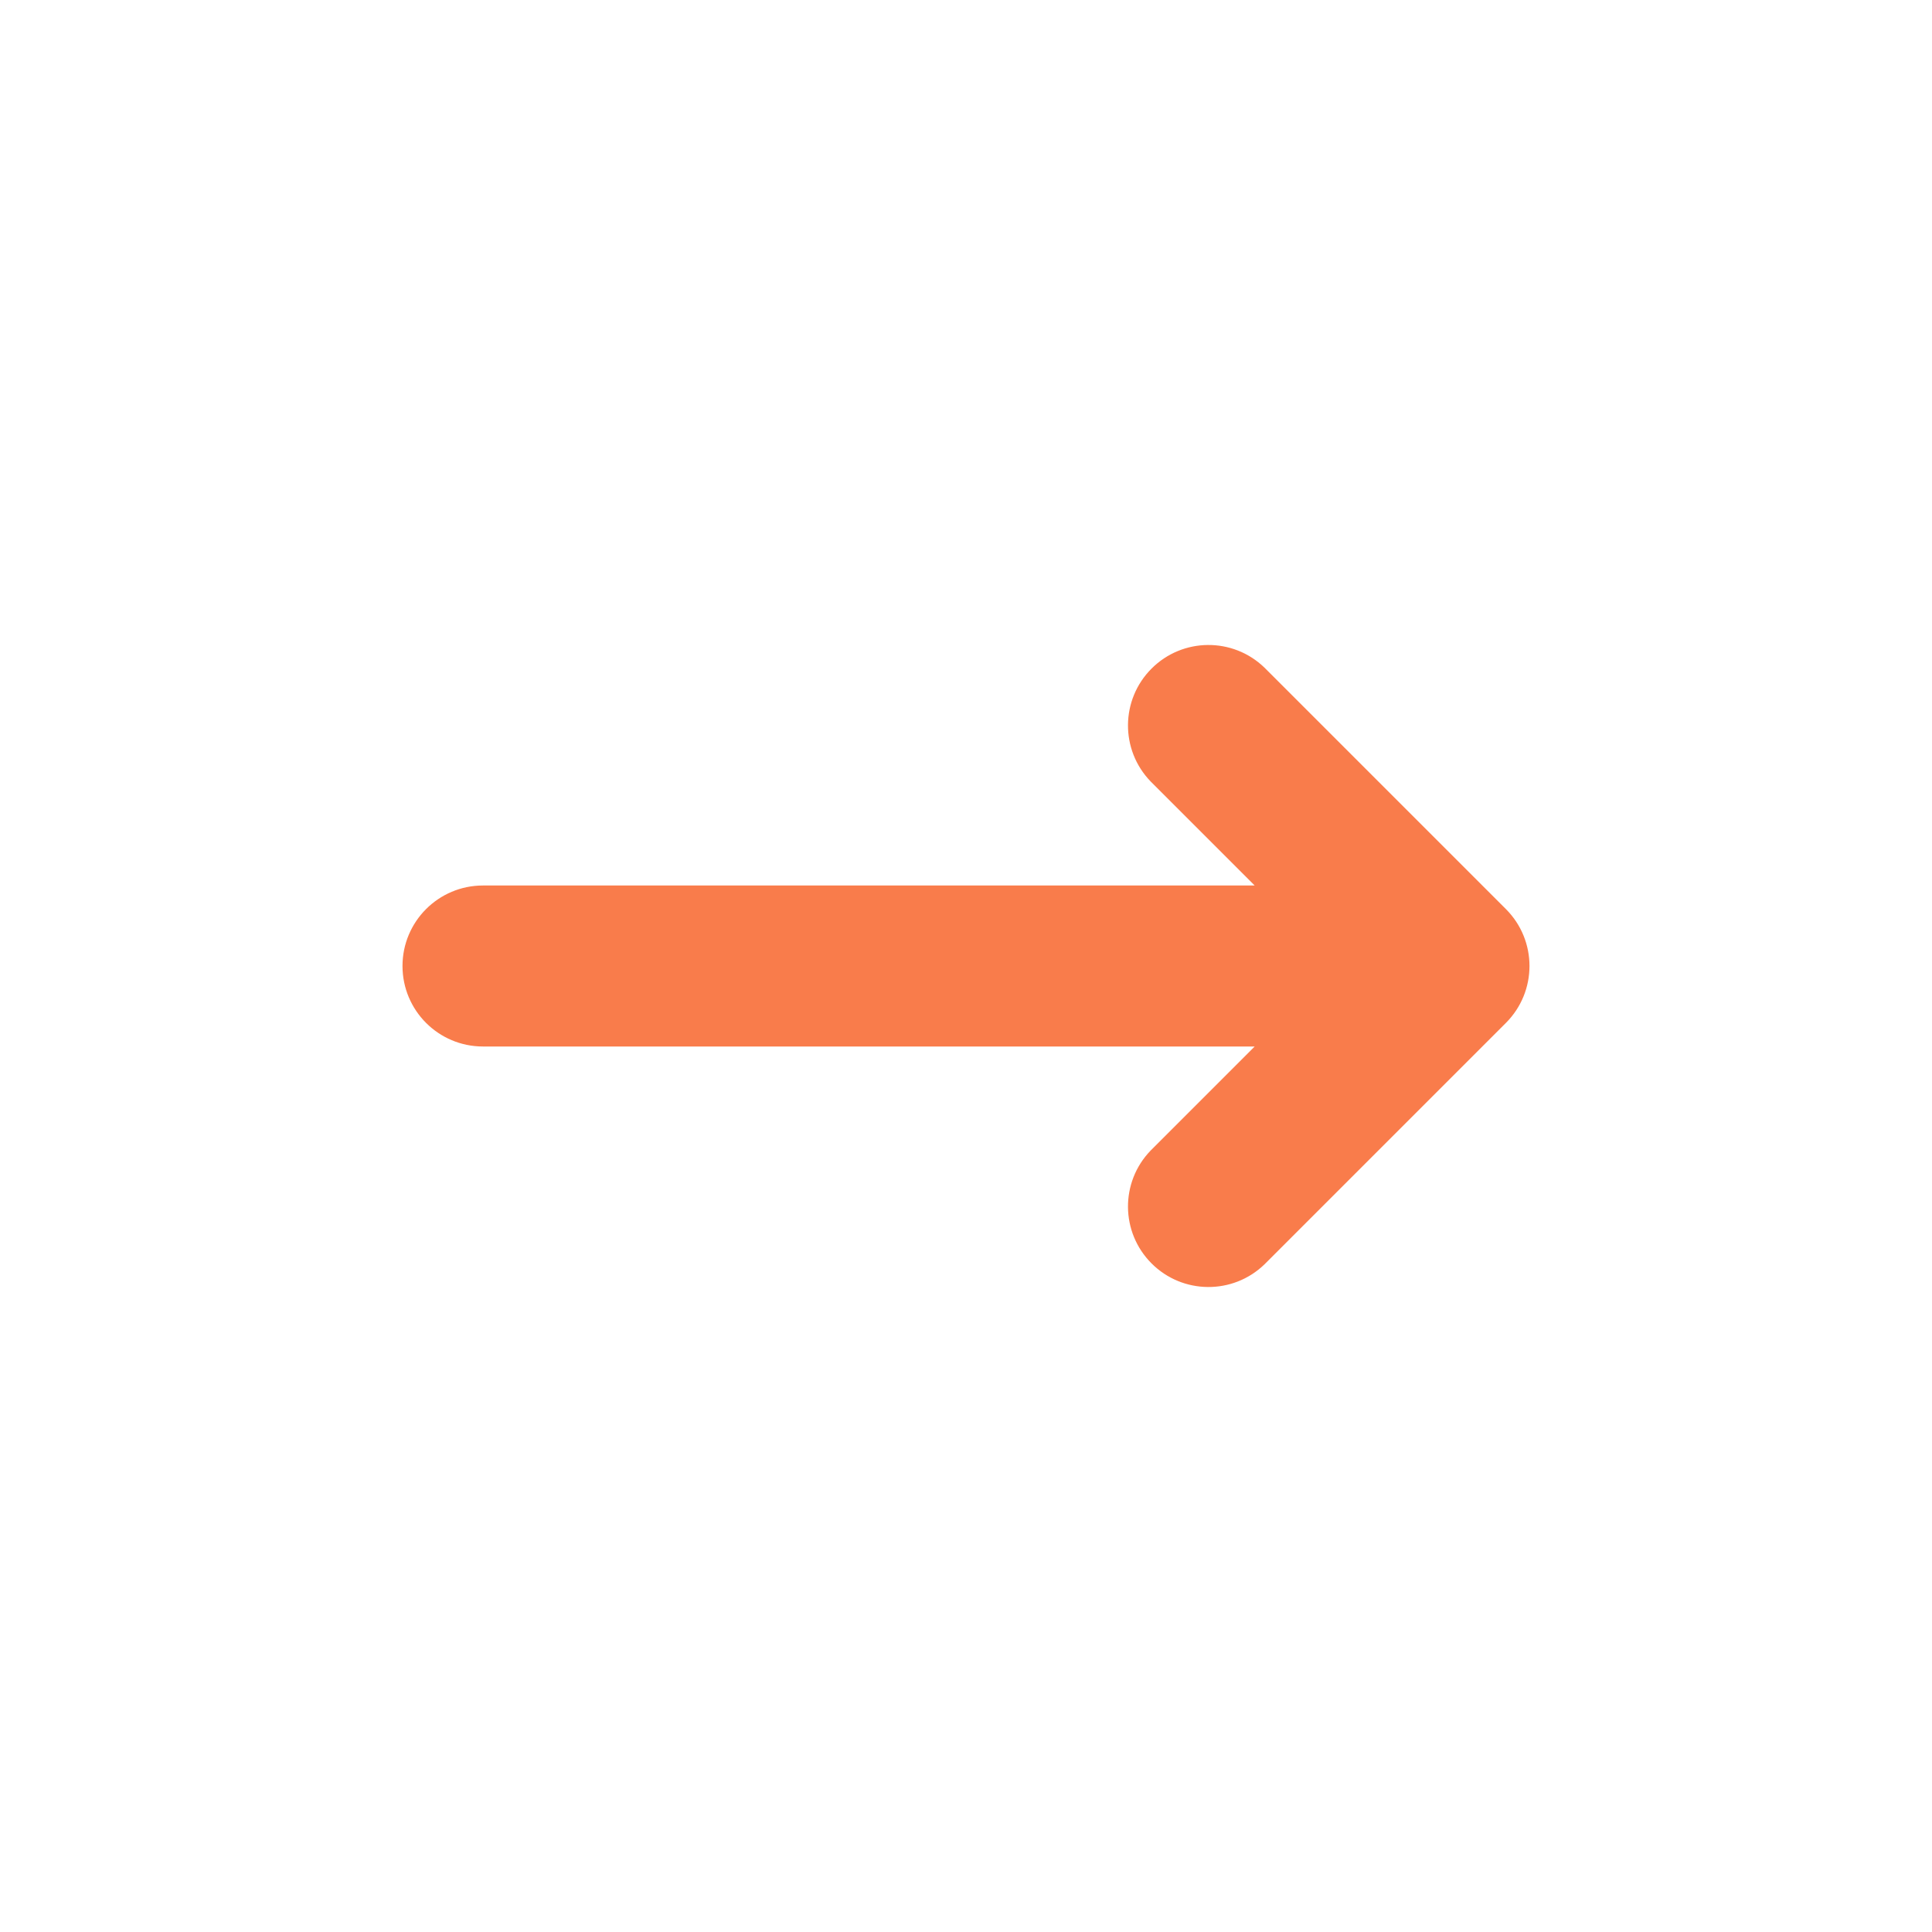
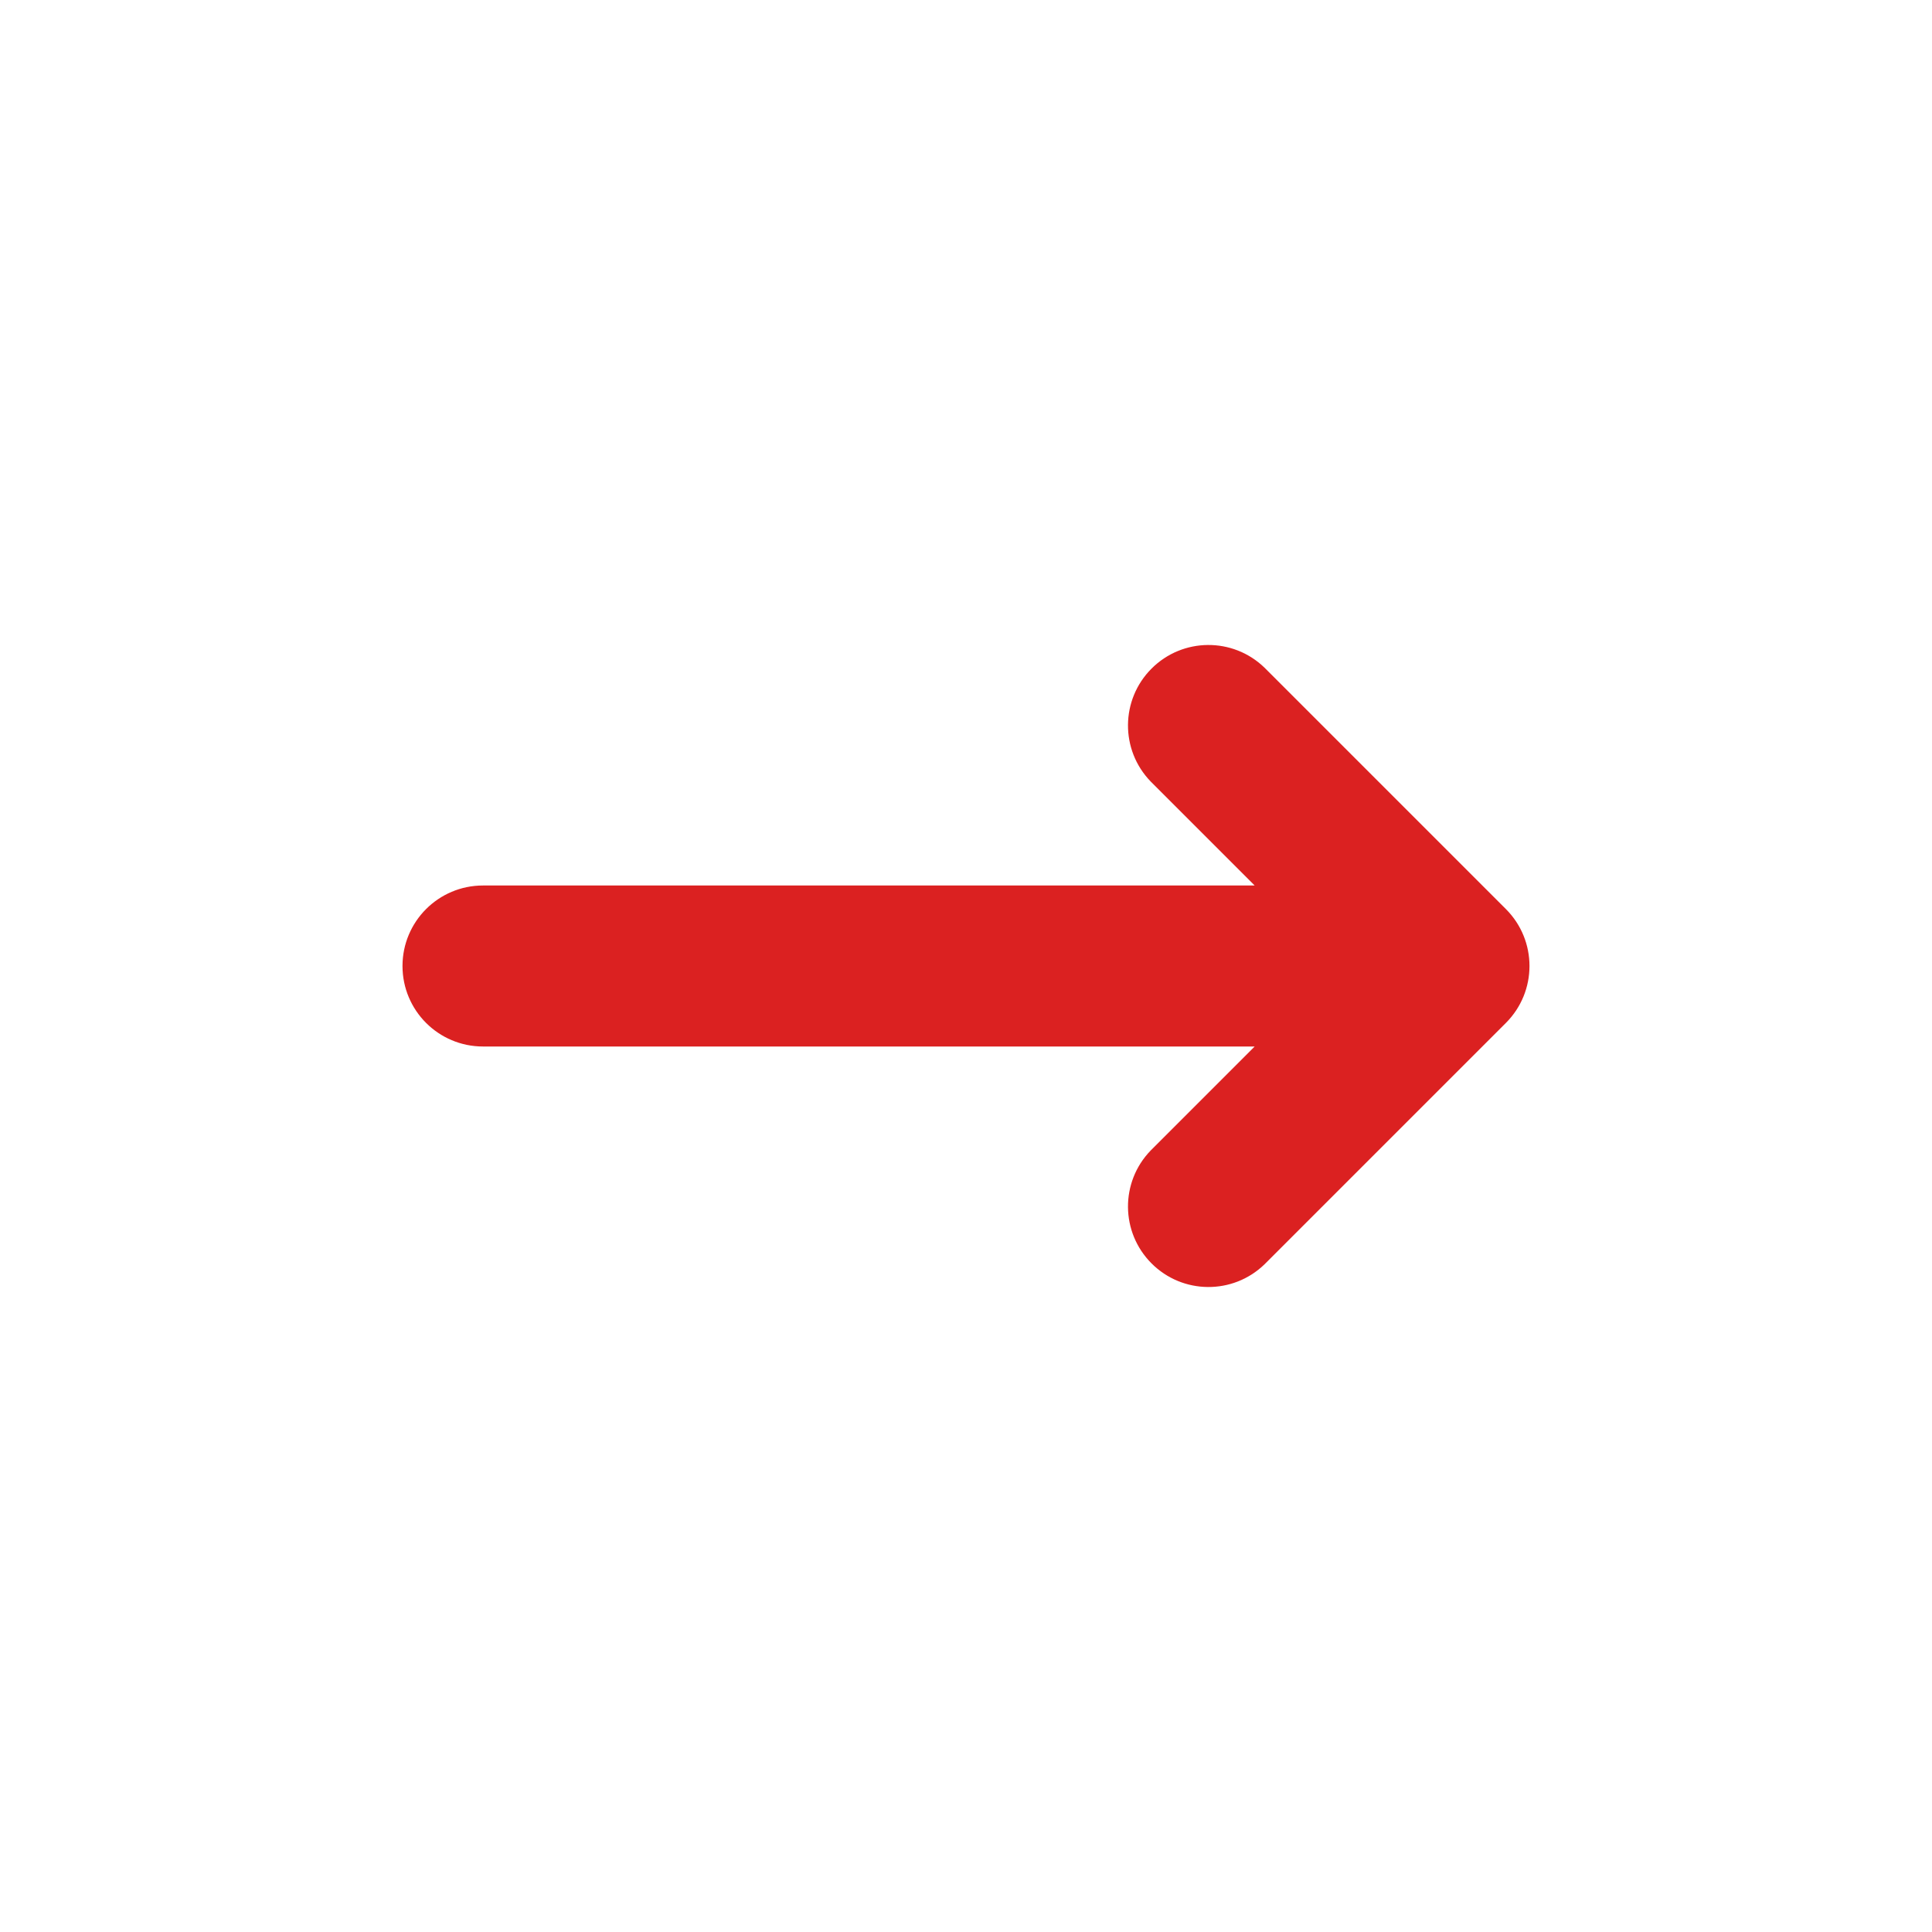
<svg xmlns="http://www.w3.org/2000/svg" viewBox="0 0 24 24">
  <g id="Right-4" data-name="Right">
-     <path d="M18.707,12.707l-3,3a1,1,0,0,1-1.414-1.414L15.586,13H6a1,1,0,0,1,0-2h9.586L14.293,9.707a1,1,0,0,1,1.414-1.414l3,3A1,1,0,0,1,18.707,12.707Z" style="fill:#f97c4b" />
+     <path d="M18.707,12.707l-3,3a1,1,0,0,1-1.414-1.414L15.586,13H6a1,1,0,0,1,0-2h9.586L14.293,9.707a1,1,0,0,1,1.414-1.414l3,3A1,1,0,0,1,18.707,12.707Z" style="fill:#db2121" />
  </g>
</svg>
